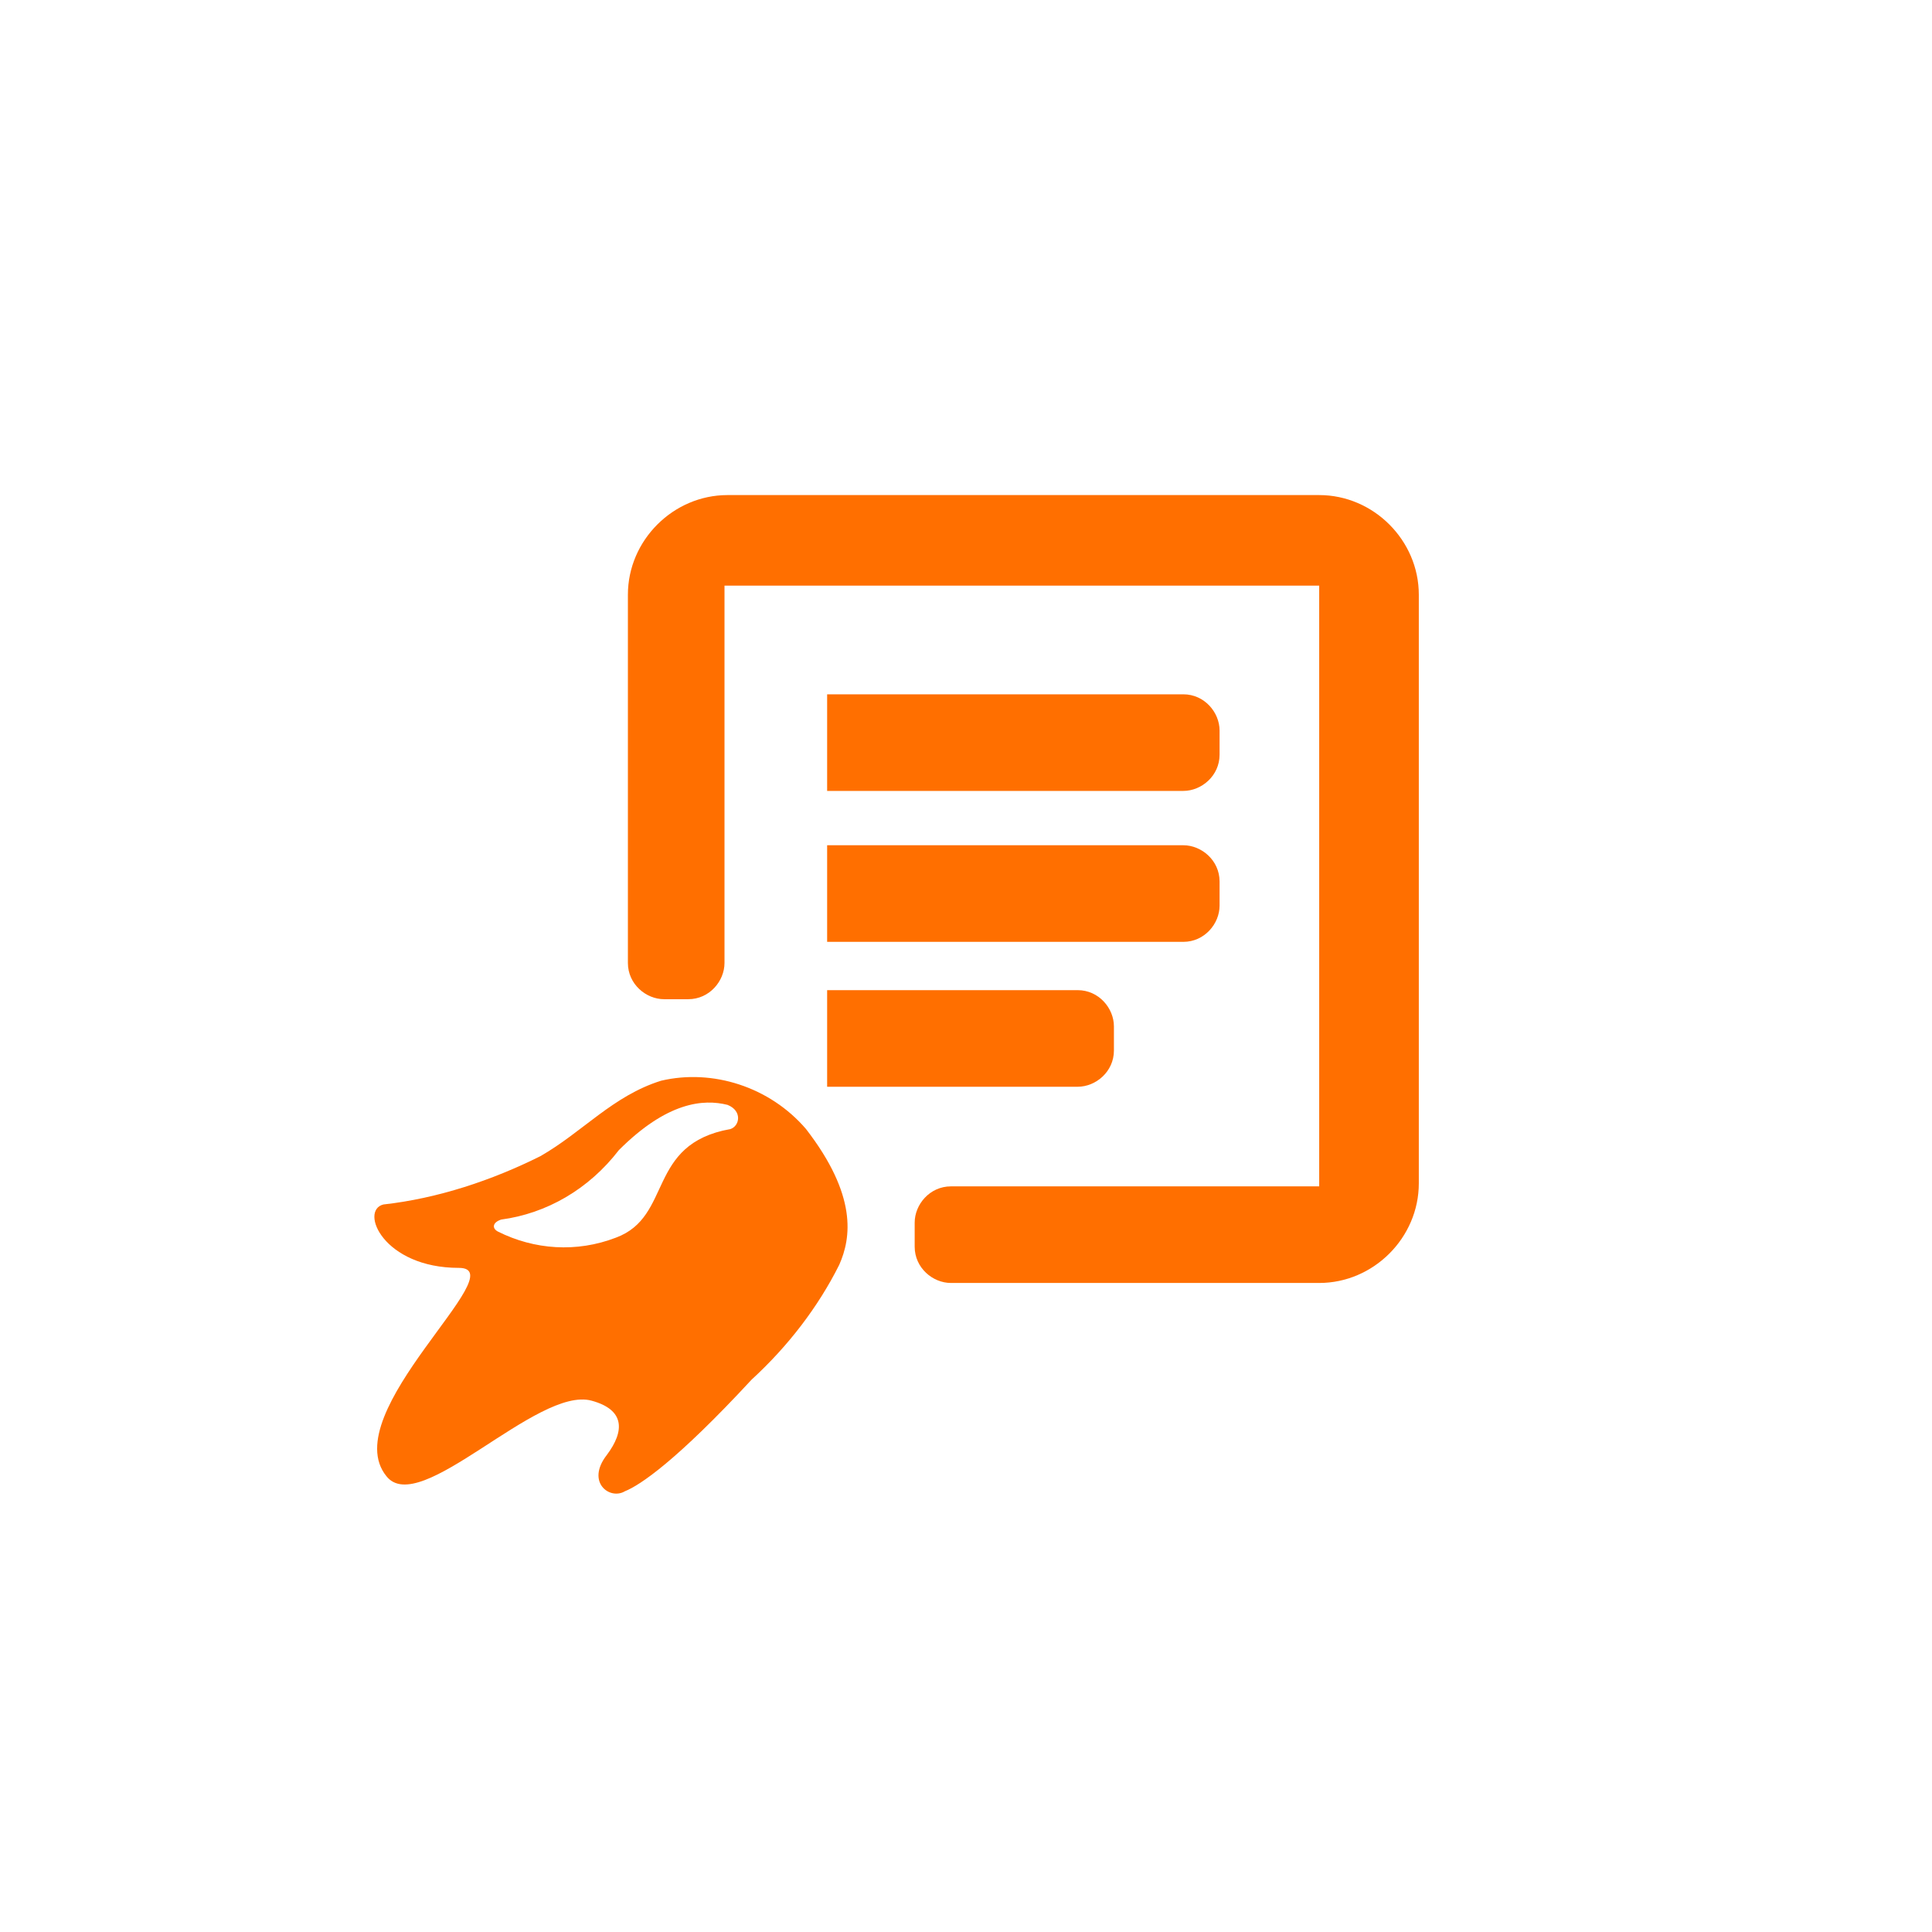
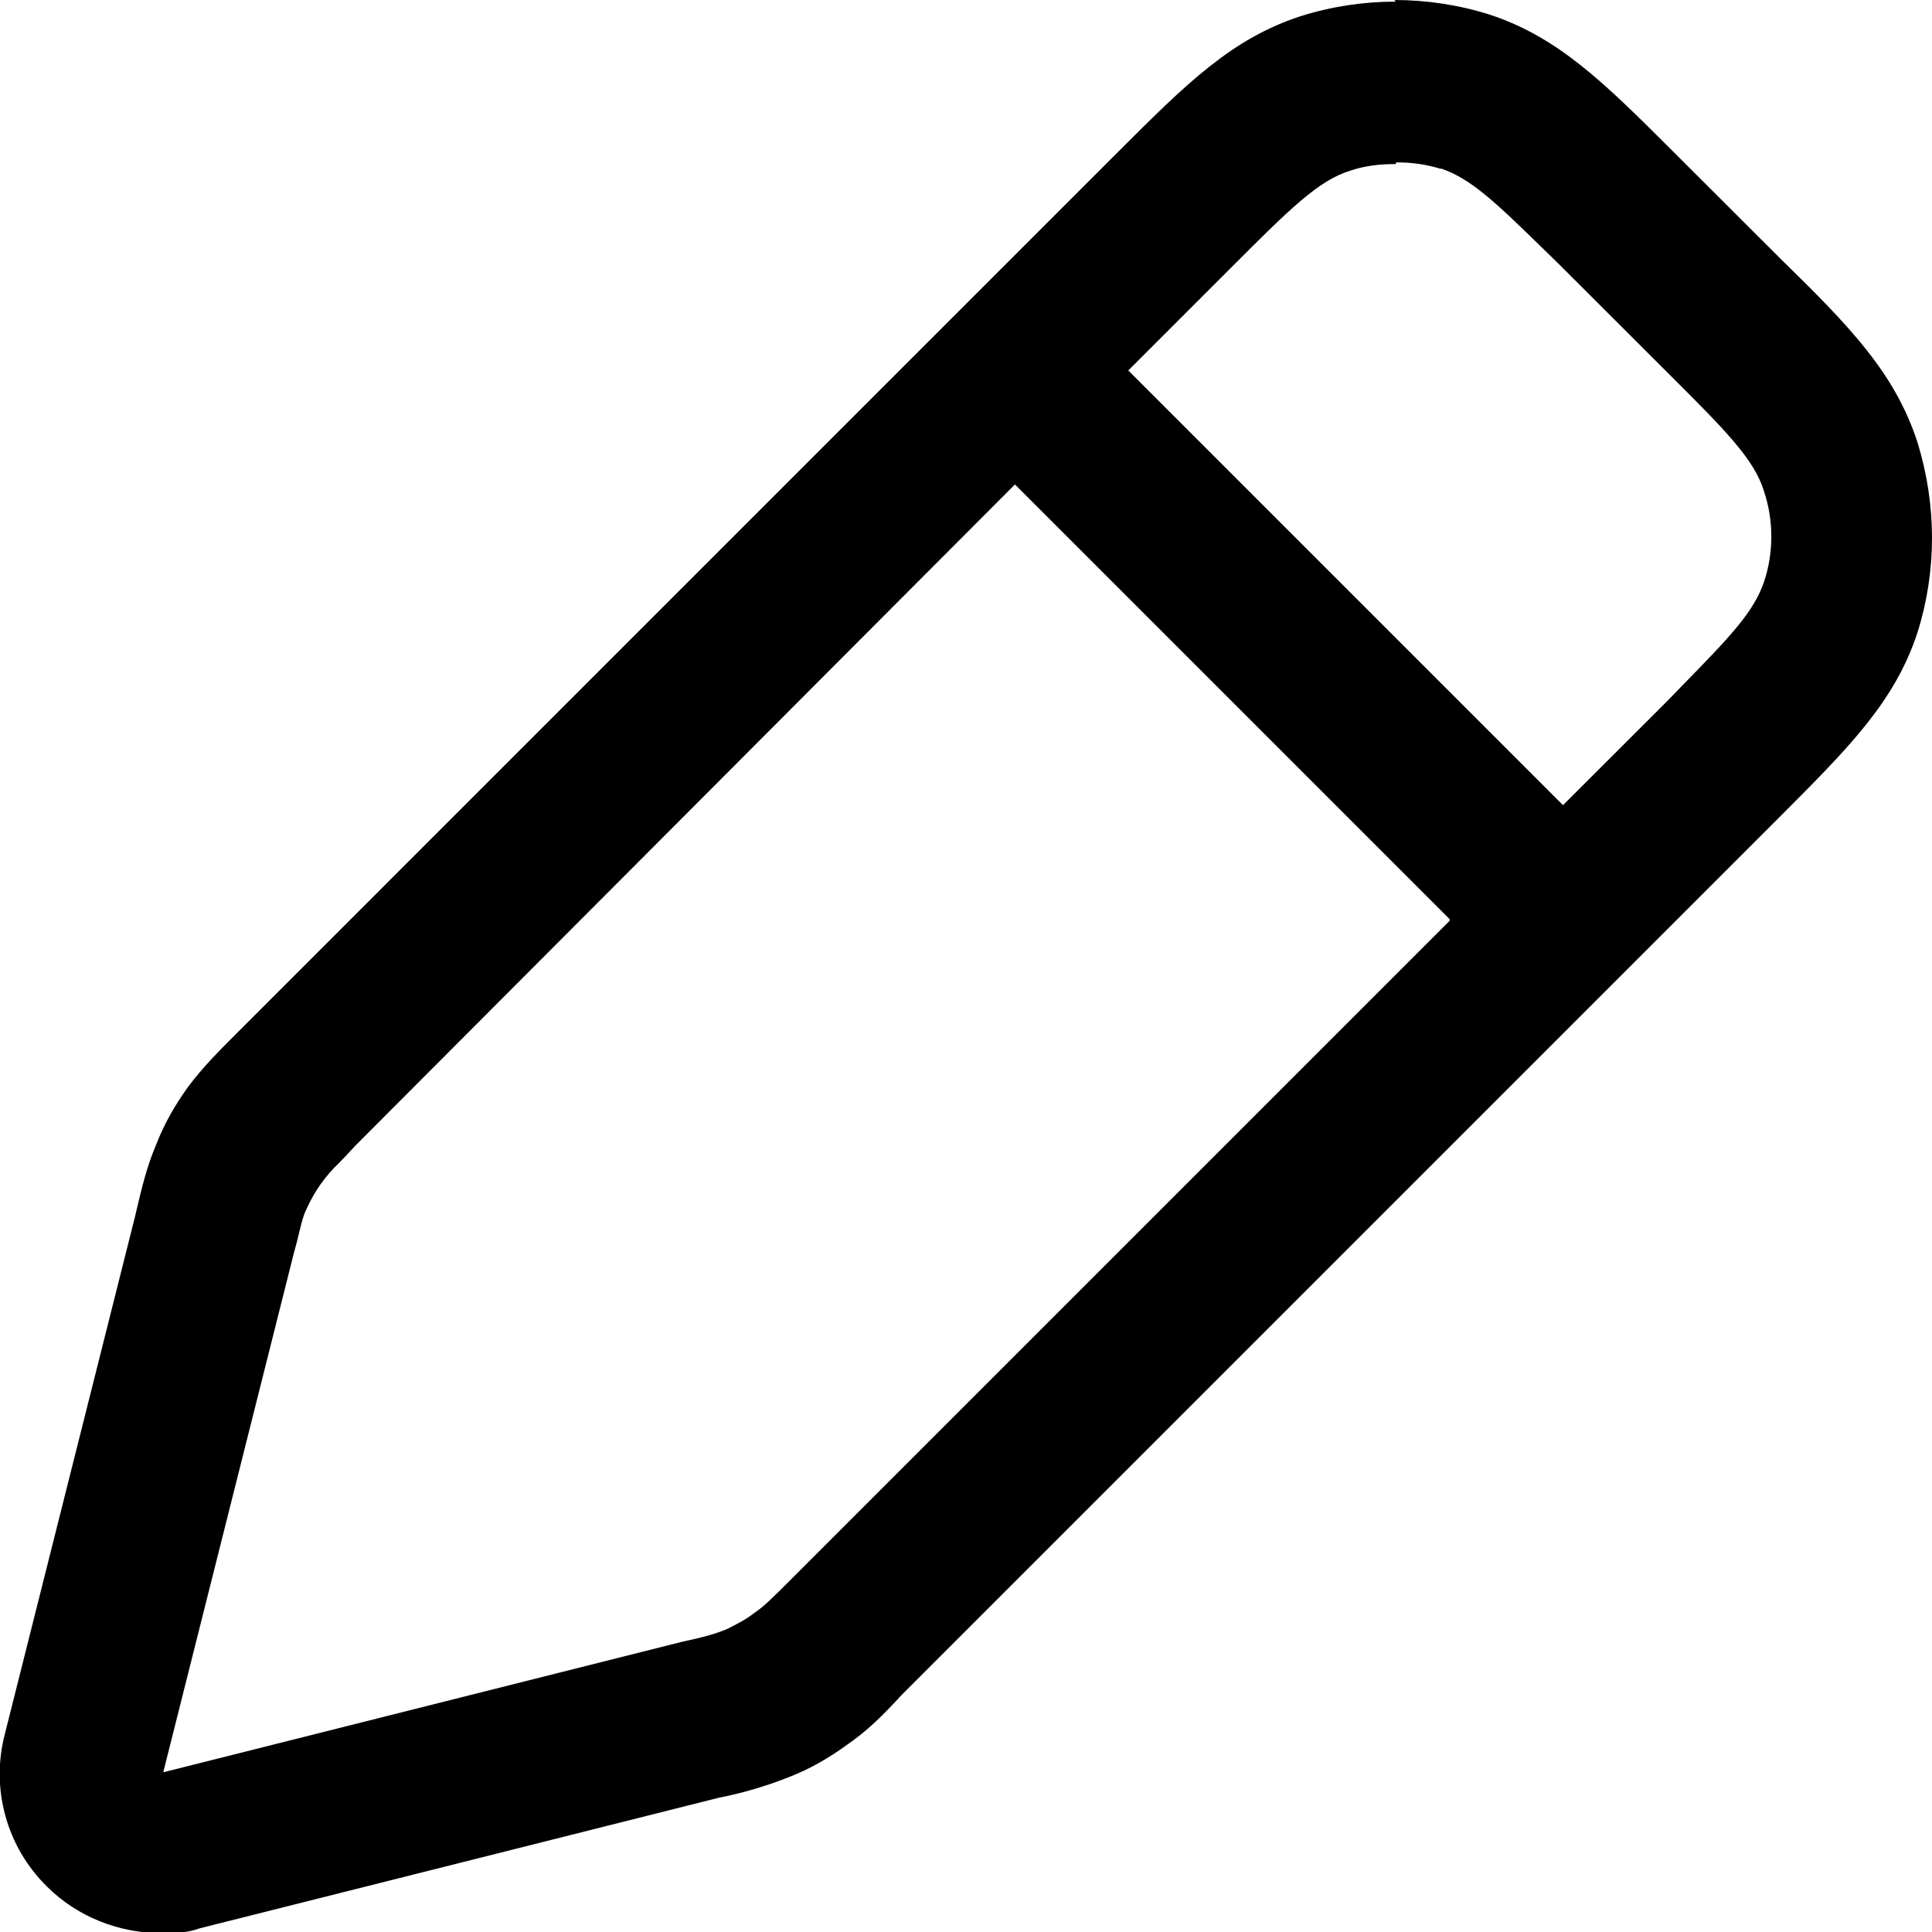
- <svg xmlns="http://www.w3.org/2000/svg" version="1.1" id="Layer_1" x="0px" y="0px" viewBox="0 0 64 64" style="enable-background:new 0 0 64 64;" xml:space="preserve">
-   <style type="text/css">
- 	.text-amber-900{fill:#FF6F00;}
- </style>
-   <g>
-     <path class="text-amber-900" d="M24.1,19.4h19.6v19.9H31.5c-0.7,0-1.2,0.6-1.2,1.2v0.8c0,0.7,0.6,1.2,1.2,1.2h12.2c1.8,0,3.3-1.5,3.3-3.3V19.7   c0-1.8-1.5-3.3-3.3-3.3H24.1c-1.8,0-3.3,1.5-3.3,3.3v12.2c0,0.7,0.6,1.2,1.2,1.2c0,0,0,0,0,0h0.8c0.7,0,1.2-0.6,1.2-1.2V19.4z" />
-     <path class="text-amber-900" d="M27.4,23h11.8c0.7,0,1.2,0.6,1.2,1.2V25c0,0.7-0.6,1.2-1.2,1.2H27.4V23z" />
-     <path class="text-amber-900" d="M27.4,27.9v3.3h11.8c0.7,0,1.2-0.6,1.2-1.2v-0.8c0-0.7-0.6-1.2-1.2-1.2H27.4z" />
-     <path class="text-amber-900" d="M27.4,32.8h8.3c0.7,0,1.2,0.6,1.2,1.2v0.8c0,0.7-0.6,1.2-1.2,1.2h-8.3L27.4,32.8z" />
-   </g>
-   <path class="text-amber-900" d="M26.7,37.4L26.7,37.4c-1.2-1.4-3.1-2-4.8-1.6c-1.6,0.5-2.6,1.7-4,2.5c-1.6,0.8-3.4,1.4-5.2,1.6  c-0.8,0.2,0,2.1,2.5,2.1c1.9,0-4.1,4.8-2.4,6.9c1.1,1.4,5-3,6.8-2.5c1.1,0.3,1.1,1,0.5,1.8c-0.7,0.9,0.1,1.5,0.6,1.2  c0.5-0.2,1.7-1,4.2-3.7c1.2-1.1,2.2-2.4,2.9-3.8C28.2,41,28.4,39.6,26.7,37.4z M24.2,37.4c-2.8,0.5-1.9,2.9-3.8,3.6  c-1.3,0.5-2.7,0.4-3.9-0.2c-0.2-0.1-0.2-0.3,0.1-0.4c1.5-0.2,2.9-1,3.9-2.3c1.6-1.6,2.8-1.7,3.6-1.5C24.6,36.8,24.5,37.3,24.2,37.4z  " />
+ <svg xmlns="http://www.w3.org/2000/svg" width="32" height="32" viewBox="0 0 12 12">
+   <path fill="currentColor" fill-rule="evenodd" d="M8.08.1c.19-.06.39-.09.59-.09L8.66 0c.2 0 .4.03.59.09c.43.14.72.43 1.14.849l.67.669c.43.42.71.709.85 1.14c.12.39.12.799 0 1.18c-.14.43-.43.719-.85 1.14l-5.46 5.46c-.12.13-.21.22-.34.31c-.11.08-.23.15-.36.2a2.5 2.5 0 0 1-.429.127l-.01.002l-3.22.81c-.08.03-.16.03-.24.03c-.26 0-.52-.1-.71-.29a.98.98 0 0 1-.26-.95l.81-3.22l.002-.01c.039-.165.069-.292.128-.43c.05-.13.12-.25.2-.36c.09-.12.19-.22.31-.34L6.94.948C7.37.518 7.65.24 8.08.1m.87.949a.9.9 0 0 0-.28-.04v.01c-.1 0-.19.01-.28.04c-.2.06-.38.24-.74.6l-.642.642l2.7 2.7l.649-.648l.094-.097c.288-.295.442-.453.506-.643c.06-.18.06-.38 0-.56c-.06-.2-.24-.38-.6-.739l-.67-.669l-.096-.094c-.296-.288-.453-.442-.643-.505zm.054 4.66l-2.7-2.7l-4.1 4.11q-.056.062-.098.104a.9.9 0 0 0-.202.286c-.019.037-.03.082-.045.143q-.013.057-.035.136l-.81 3.22l3.22-.81c.14-.03.21-.05.28-.079c.06-.03.12-.06.17-.1c.06-.04.11-.09.22-.2l4.1-4.1z" clip-rule="evenodd" />
</svg>
